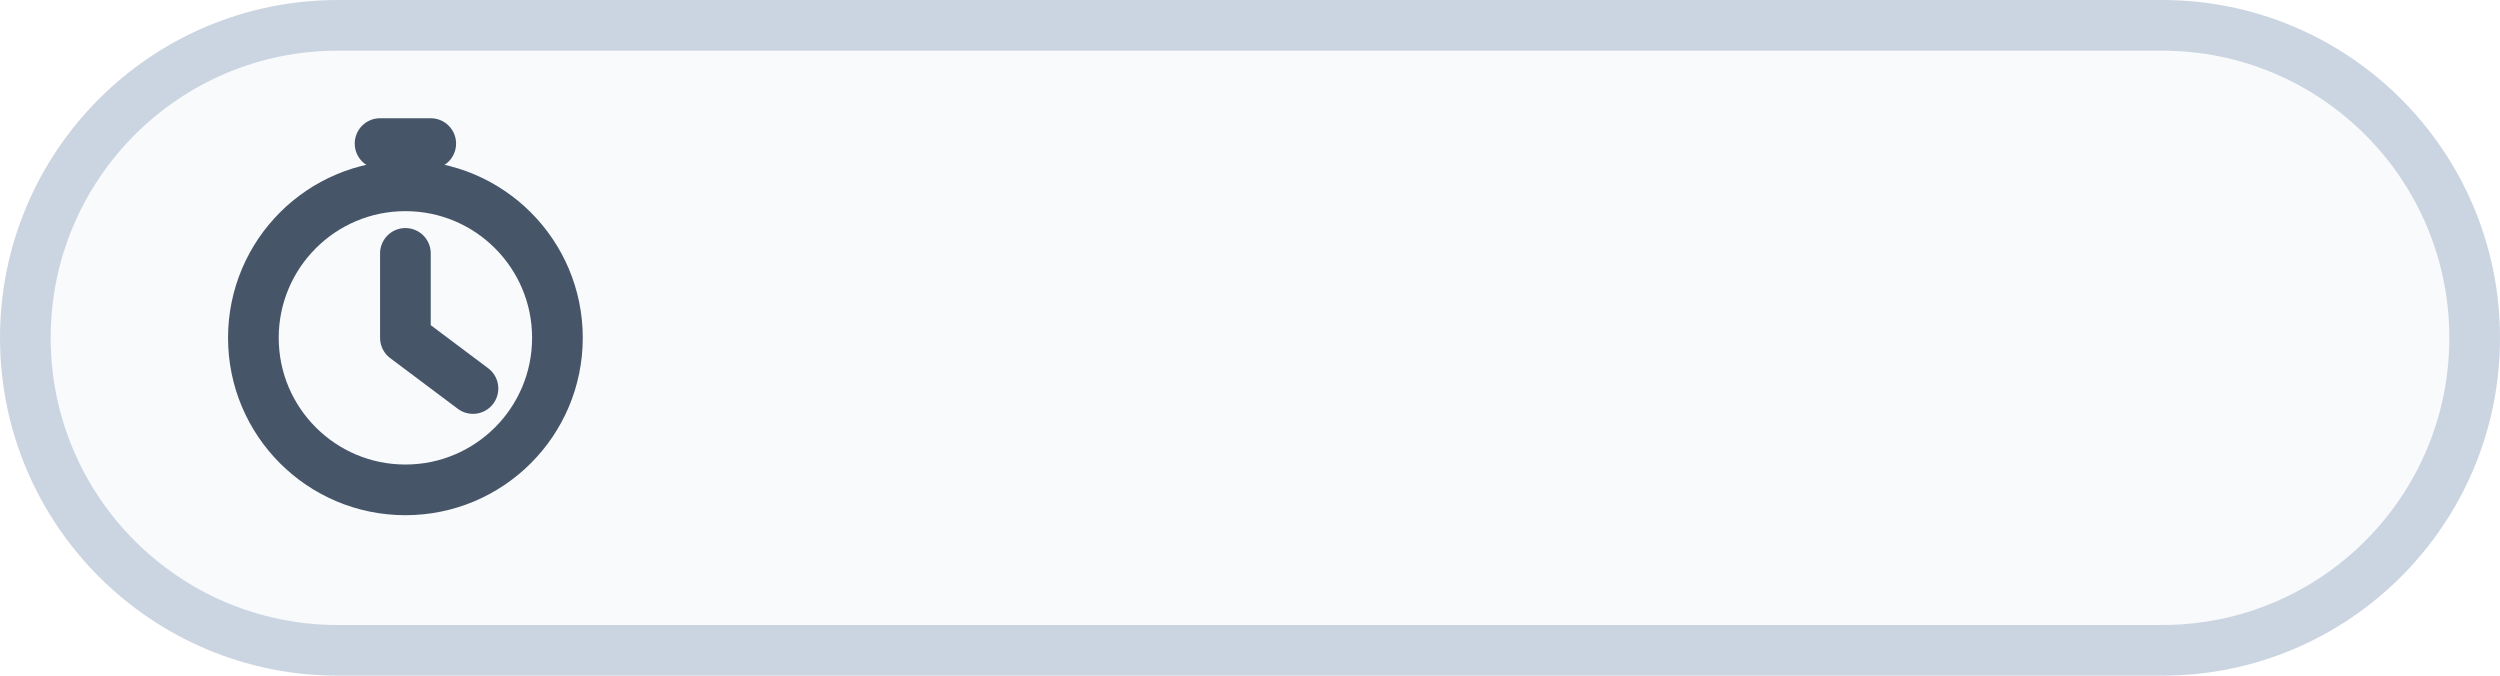
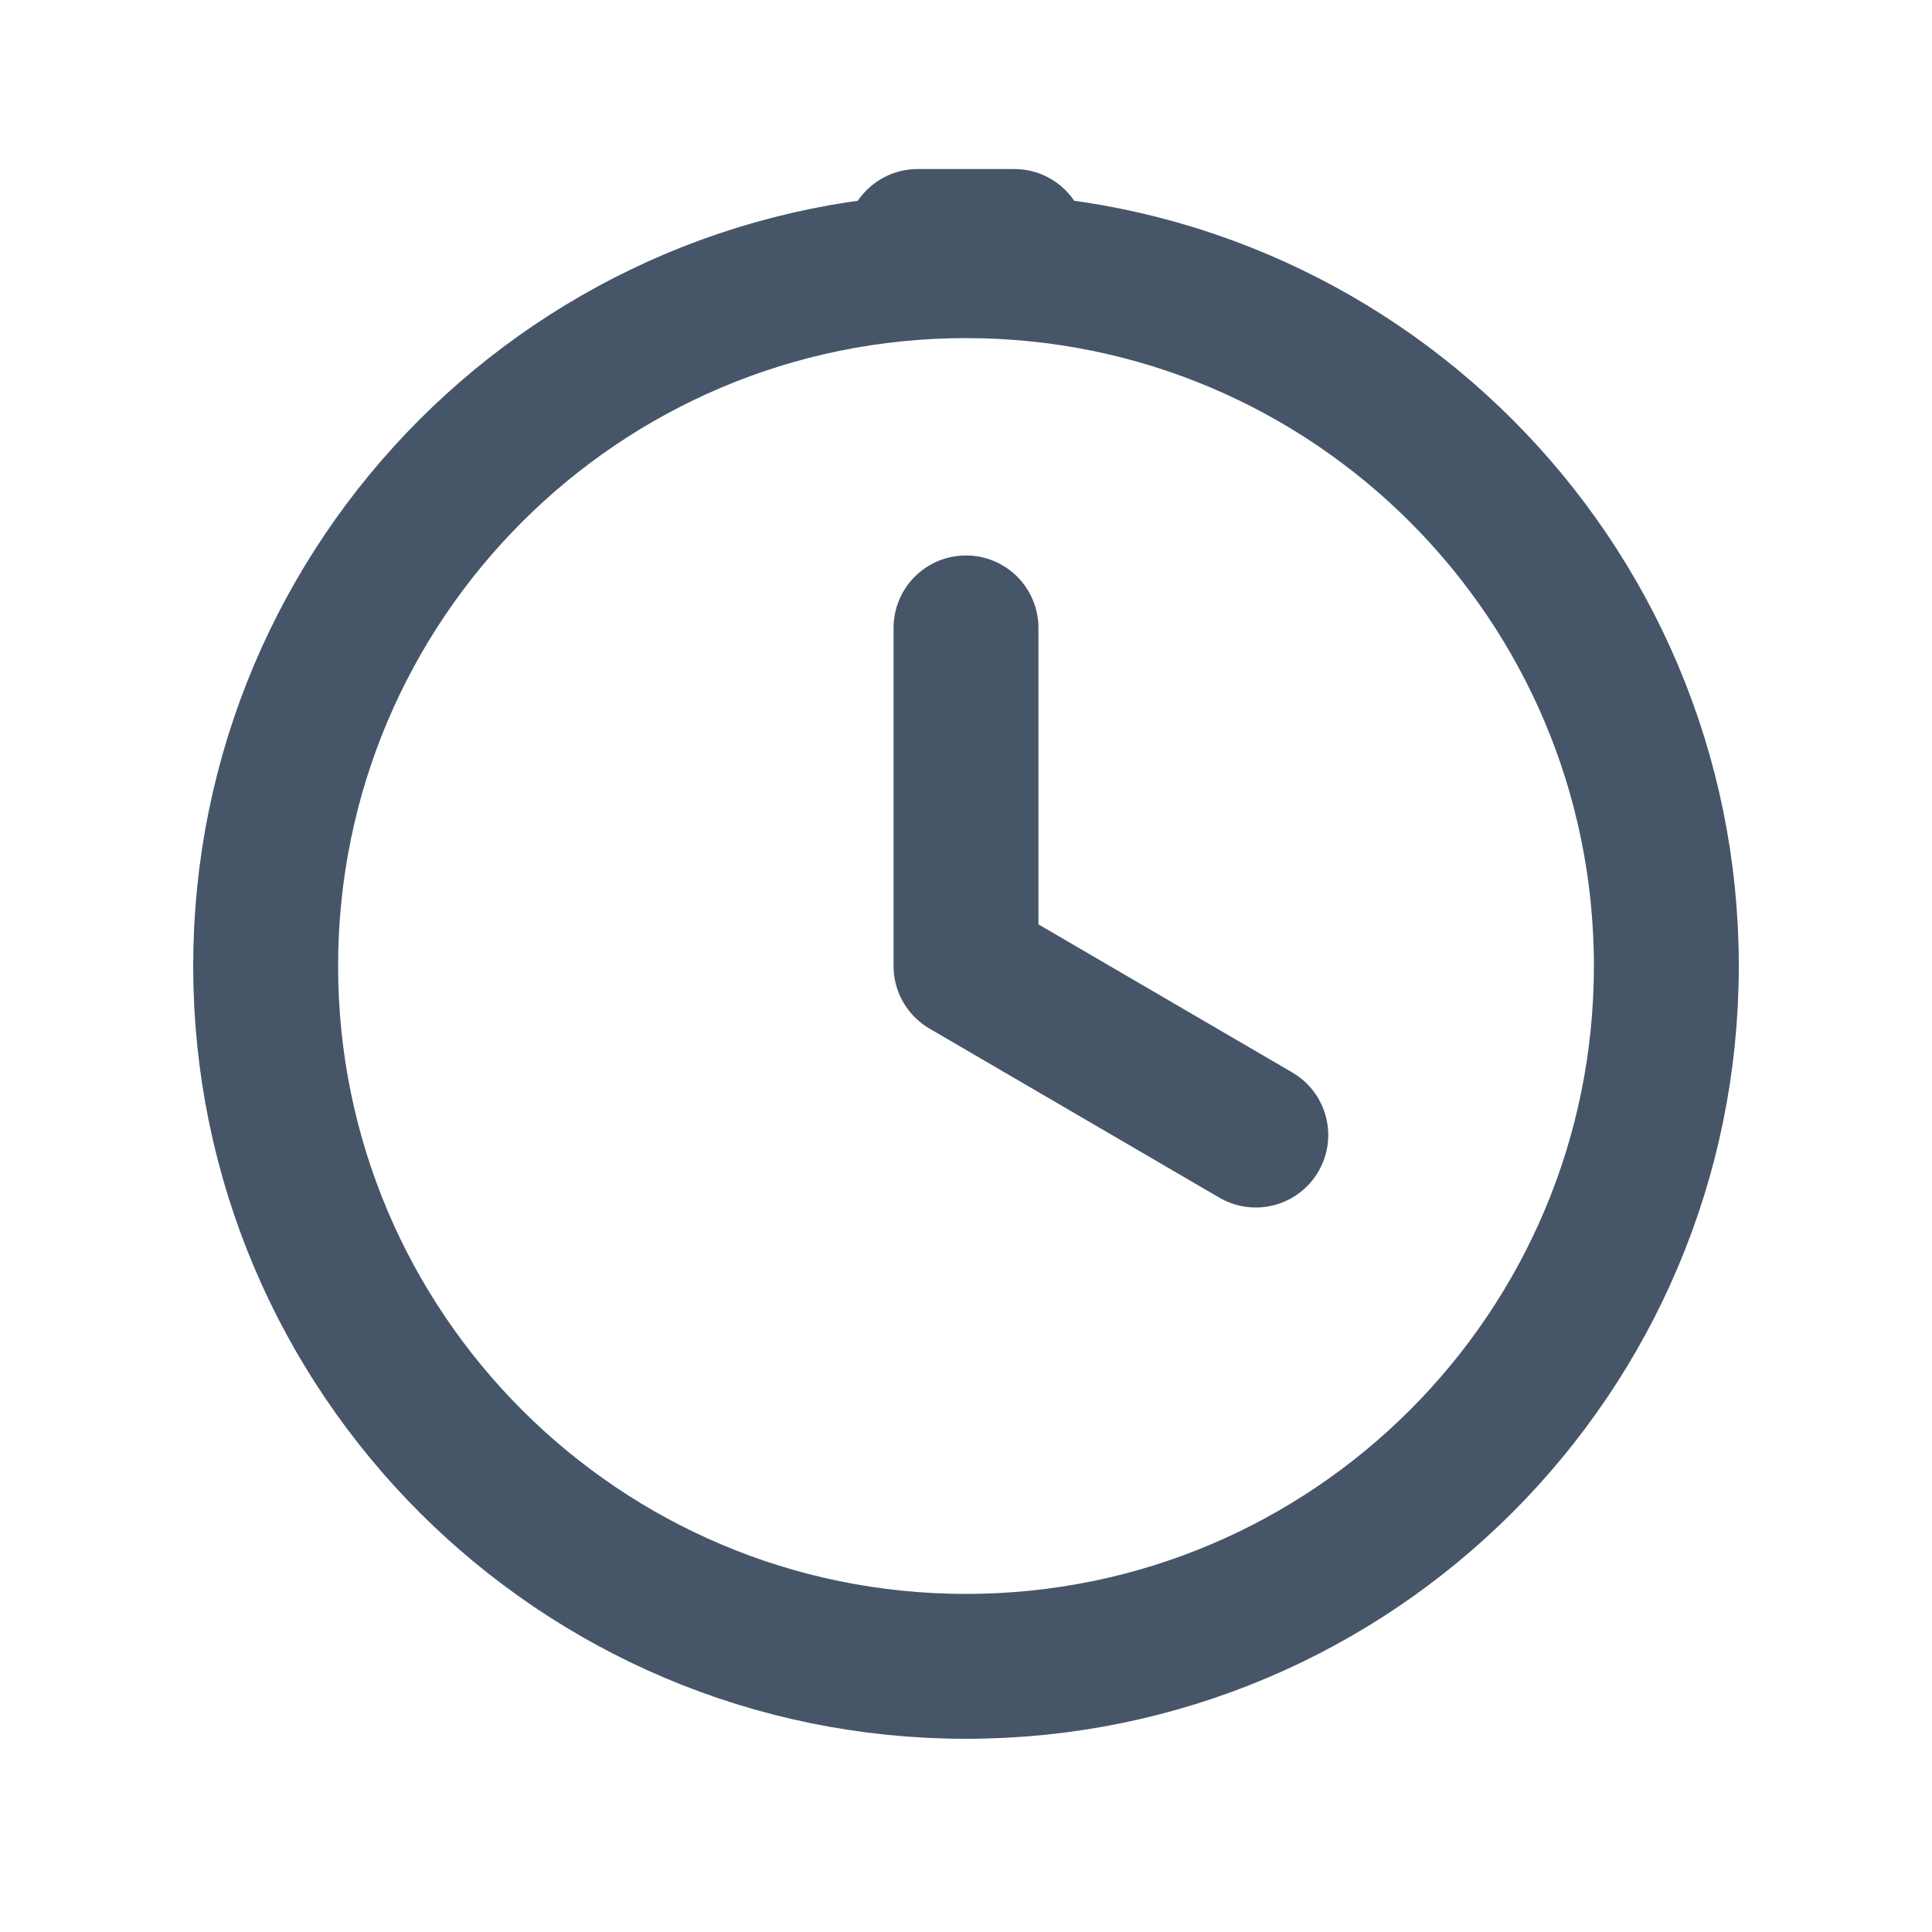
- <svg xmlns="http://www.w3.org/2000/svg" width="74" height="20" viewBox="0 0 74 20" fill="none">
-   <rect x="0.75" y="0.75" width="72.5" height="18.5" rx="9.25" fill="#F8FAFC" stroke="#CBD5E1" stroke-width="1.5" />
-   <circle cx="12" cy="10" r="4.5" stroke="#475569" stroke-width="1.5" />
-   <path d="M12 7.5V10L14 11.5" stroke="#475569" stroke-width="1.5" stroke-linecap="round" stroke-linejoin="round" />
-   <rect x="10.5" y="3.5" width="3" height="1.5" rx="0.75" fill="#475569" />
+ <svg xmlns="http://www.w3.org/2000/svg" width="20" height="20" viewBox="0 0 20 20" fill="none">
+   <circle cx="10" cy="10" r="7.25" stroke="#475569" stroke-width="1.5" />
+   <path d="M10 6.5V10L13 11.75" stroke="#475569" stroke-width="1.5" stroke-linecap="round" stroke-linejoin="round" />
+   <rect x="8.75" y="1.75" width="2.5" height="1.5" rx="0.75" fill="#475569" />
</svg>
